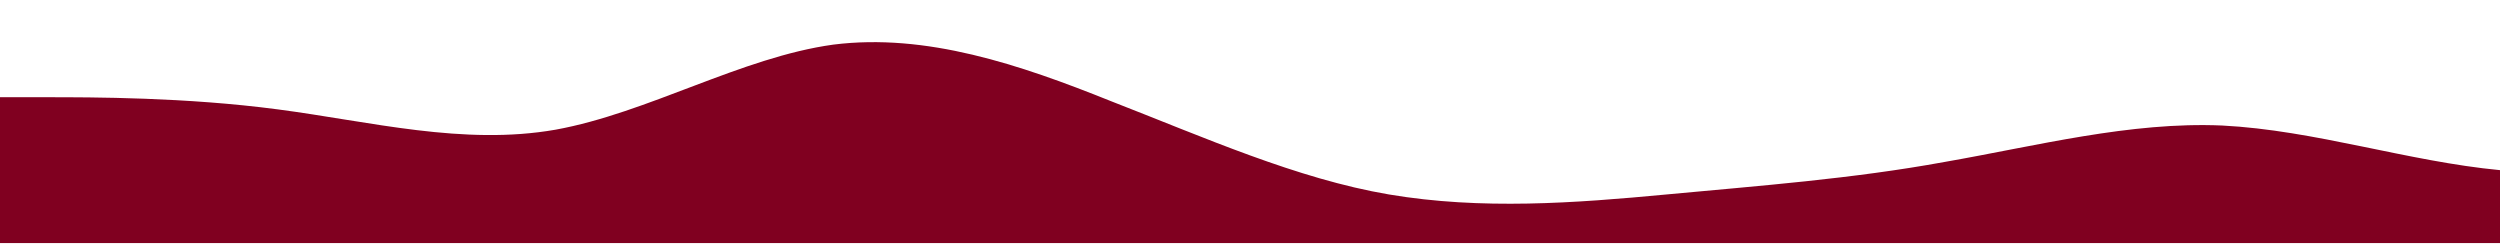
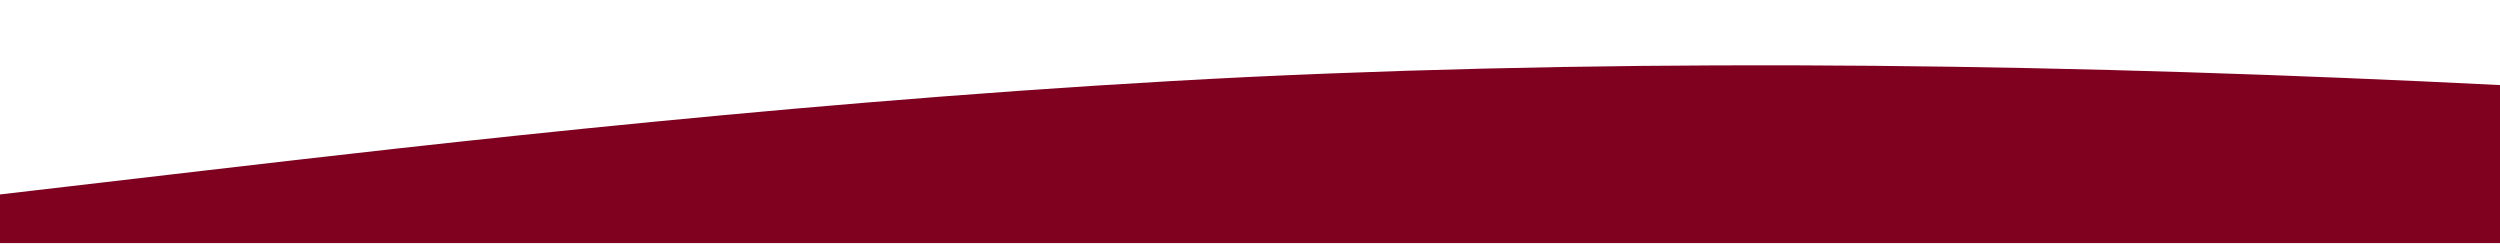
<svg xmlns="http://www.w3.org/2000/svg" id="wave" style="transform:rotate(0deg); transition: 0.3s" viewBox="0 0 1440 140" version="1.1">
  <defs>
    <linearGradient id="sw-gradient-0" x1="0" x2="0" y1="1" y2="0">
      <stop stop-color="rgba(128, 0, 32, 1)" offset="0%" />
      <stop stop-color="rgba(128, 0, 32, 1)" offset="100%" />
    </linearGradient>
  </defs>
-   <path style="transform:translate(0, 0px); opacity:1" fill="url(#sw-gradient-0)" d="M0,56L26.7,56C53.3,56,107,56,160,63C213.3,70,267,84,320,74.7C373.3,65,427,33,480,25.7C533.3,19,587,37,640,58.3C693.3,79,747,103,800,112C853.3,121,907,117,960,112C1013.3,107,1067,103,1120,93.3C1173.3,84,1227,70,1280,72.3C1333.3,75,1387,93,1440,98C1493.3,103,1547,93,1600,79.3C1653.3,65,1707,47,1760,42C1813.3,37,1867,47,1920,60.7C1973.3,75,2027,93,2080,105C2133.3,117,2187,121,2240,123.7C2293.3,126,2347,126,2400,119C2453.3,112,2507,98,2560,86.3C2613.3,75,2667,65,2720,60.7C2773.3,56,2827,56,2880,51.3C2933.3,47,2987,37,3040,35C3093.3,33,3147,37,3200,35C3253.3,33,3307,23,3360,28C3413.3,33,3467,51,3520,60.7C3573.3,70,3627,70,3680,60.7C3733.3,51,3787,33,3813,23.3L3840,14L3840,140L3813.3,140C3786.7,140,3733,140,3680,140C3626.7,140,3573,140,3520,140C3466.7,140,3413,140,3360,140C3306.7,140,3253,140,3200,140C3146.7,140,3093,140,3040,140C2986.7,140,2933,140,2880,140C2826.7,140,2773,140,2720,140C2666.7,140,2613,140,2560,140C2506.7,140,2453,140,2400,140C2346.7,140,2293,140,2240,140C2186.7,140,2133,140,2080,140C2026.7,140,1973,140,1920,140C1866.7,140,1813,140,1760,140C1706.7,140,1653,140,1600,140C1546.7,140,1493,140,1440,140C1386.7,140,1333,140,1280,140C1226.7,140,1173,140,1120,140C1066.7,140,1013,140,960,140C906.7,140,853,140,800,140C746.7,140,693,140,640,140C586.7,140,533,140,480,140C426.7,140,373,140,320,140C266.7,140,213,140,160,140C106.7,140,53,140,27,140L0,140Z" />
+   <path style="transform:translate(0, 0px); opacity:1" fill="url(#sw-gradient-0)" d="M0,112L120,98C240,84,480,56,720,44.3C960,33,1200,37,1440,49C1680,61,1920,79,2160,91C2400,103,2640,107,2880,109.7C3120,112,3360,112,3600,107.3C3840,103,4080,93,4320,91C4560,89,4800,93,5040,91C5280,89,5520,79,5760,72.3C6000,65,6240,61,6480,51.3C6720,42,6960,28,7200,28C7440,28,7680,42,7920,51.3C8160,61,8400,65,8640,60.7C8880,56,9120,42,9360,37.3C9600,33,9840,37,10080,49C10320,61,10560,79,10800,93.3C11040,107,11280,117,11520,105C11760,93,12000,61,12240,51.3C12480,42,12720,56,12960,51.3C13200,47,13440,23,13680,16.3C13920,9,14160,19,14400,37.3C14640,56,14880,84,15120,100.3C15360,117,15600,121,15840,123.7C16080,126,16320,126,16560,121.3C16800,117,17040,107,17160,102.7L17280,98L17280,140L17160,140C17040,140,16800,140,16560,140C16320,140,16080,140,15840,140C15600,140,15360,140,15120,140C14880,140,14640,140,14400,140C14160,140,13920,140,13680,140C13440,140,13200,140,12960,140C12720,140,12480,140,12240,140C12000,140,11760,140,11520,140C11280,140,11040,140,10800,140C10560,140,10320,140,10080,140C9840,140,9600,140,9360,140C9120,140,8880,140,8640,140C8400,140,8160,140,7920,140C7680,140,7440,140,7200,140C6960,140,6720,140,6480,140C6240,140,6000,140,5760,140C5520,140,5280,140,5040,140C4800,140,4560,140,4320,140C4080,140,3840,140,3600,140C3360,140,3120,140,2880,140C2640,140,2400,140,2160,140C1920,140,1680,140,1440,140C1200,140,960,140,720,140C480,140,240,140,120,140L0,140Z" />
</svg>
